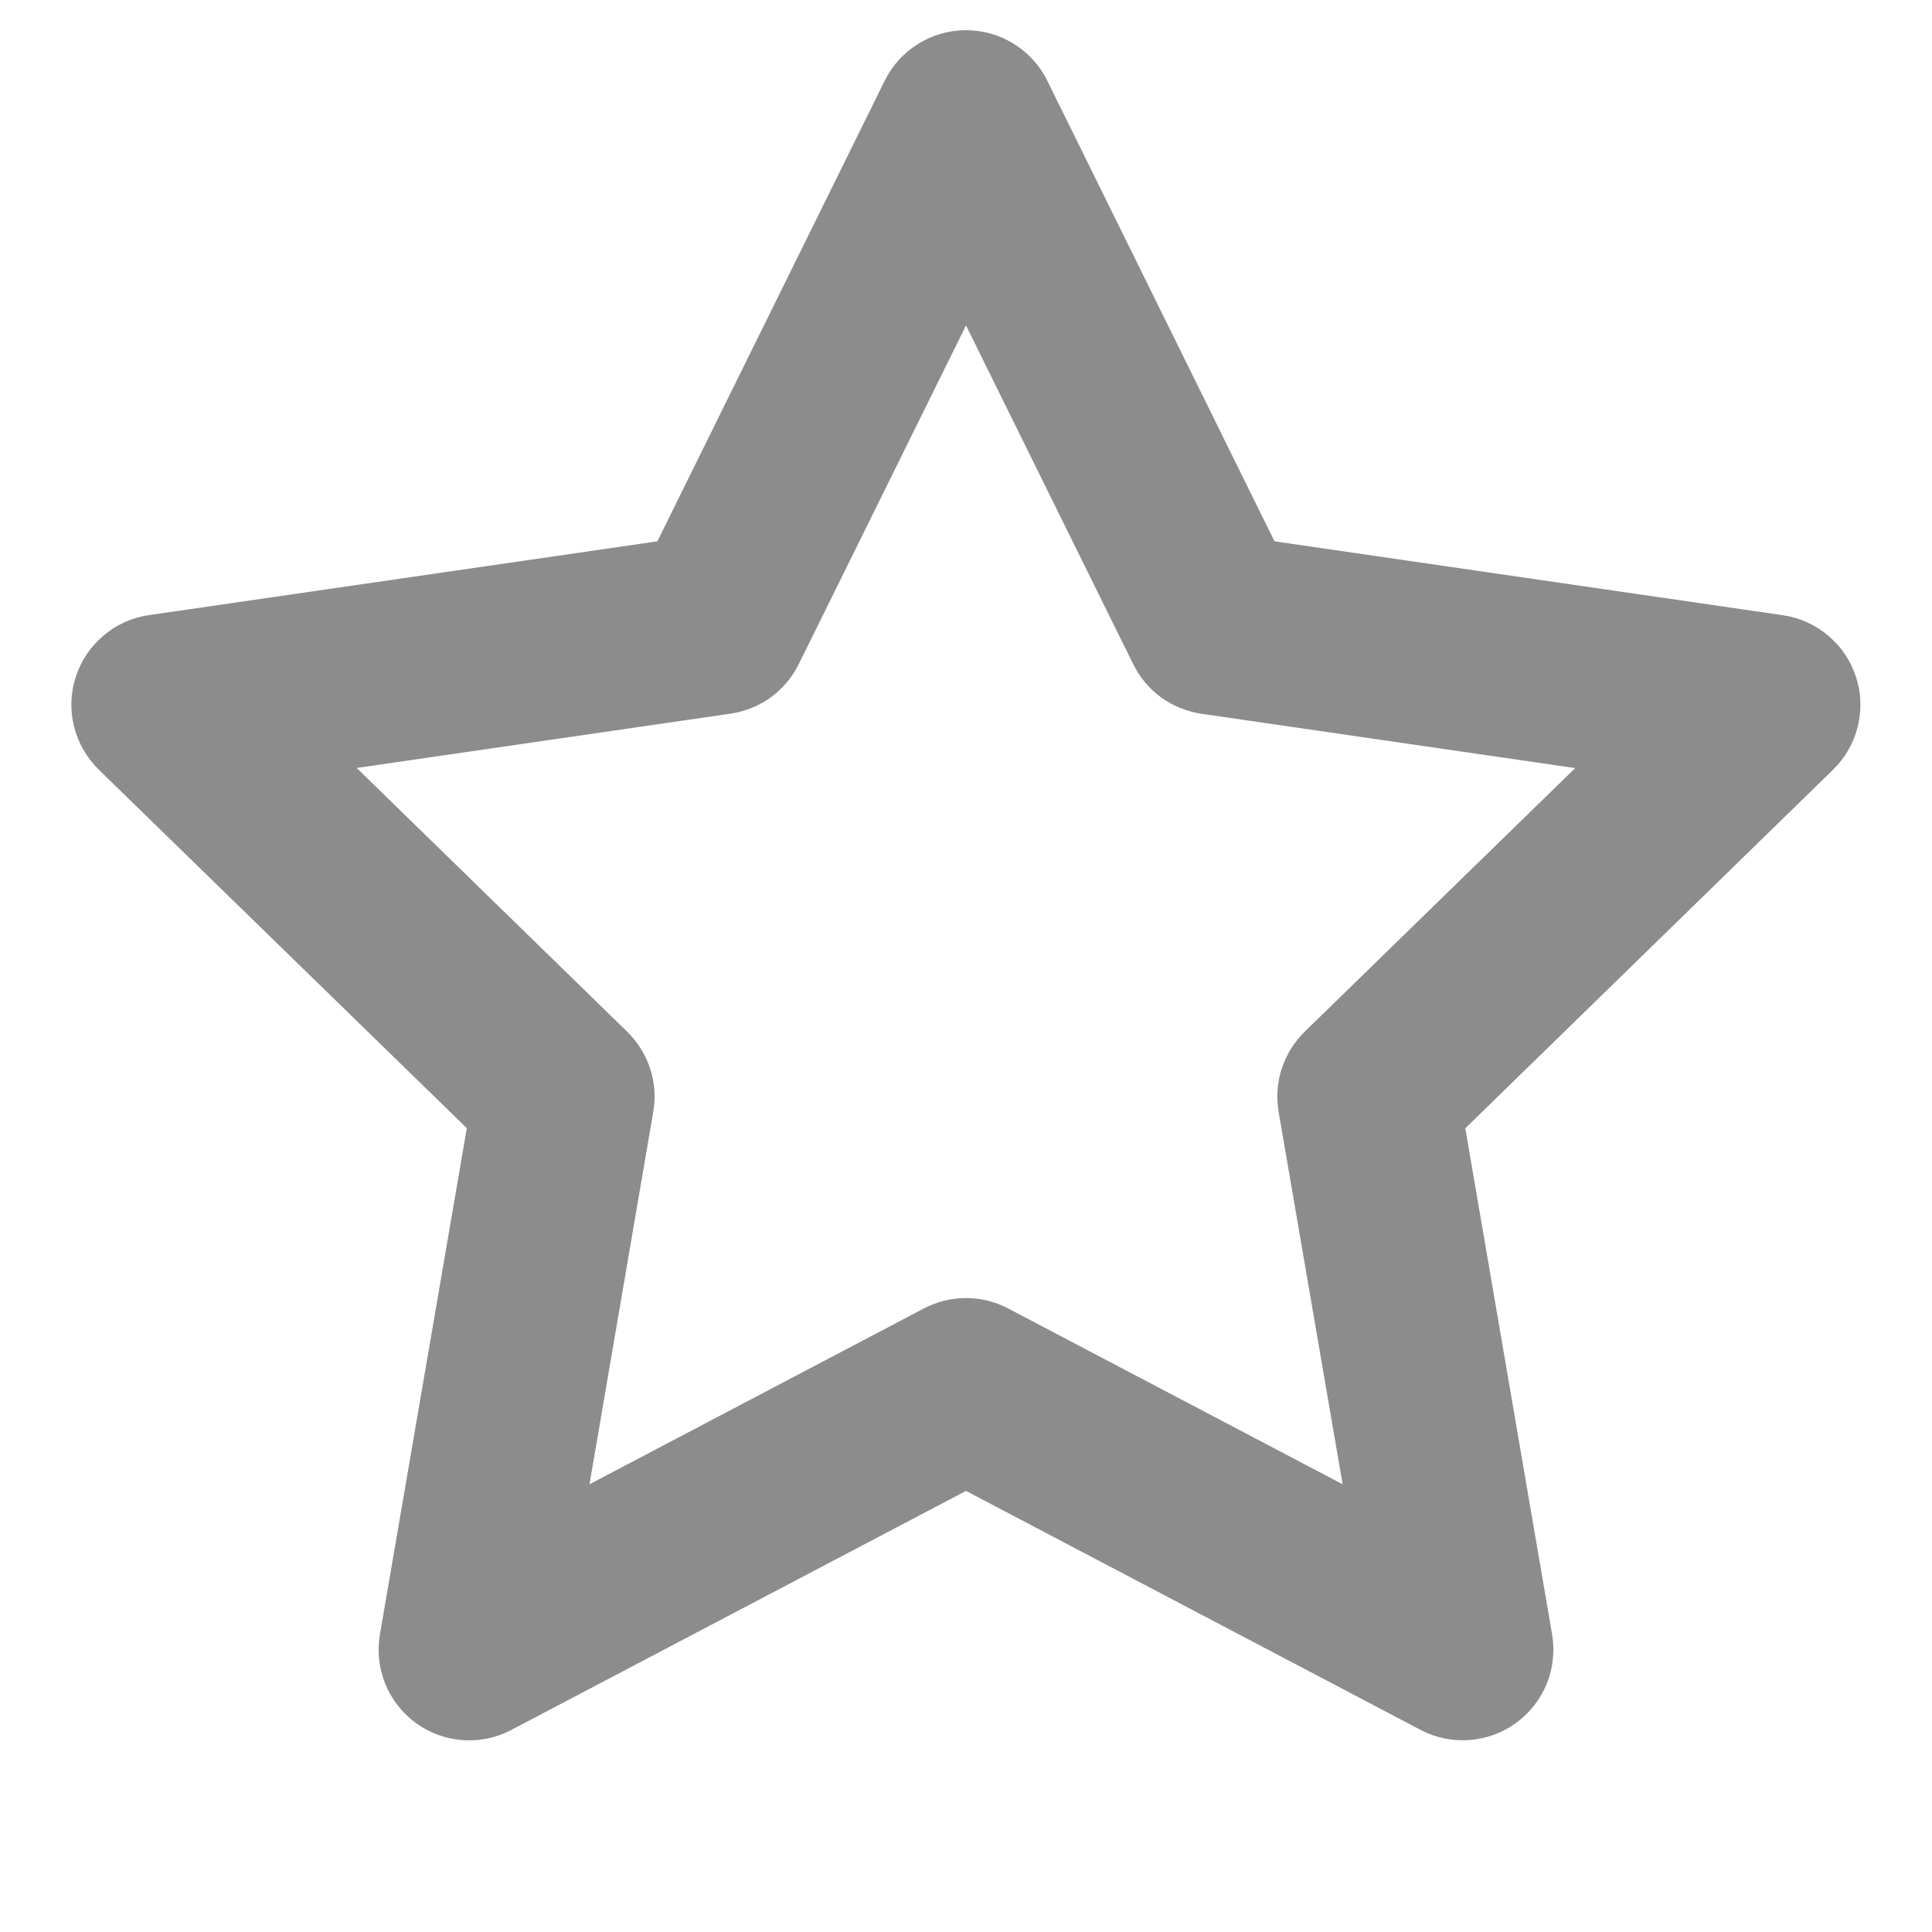
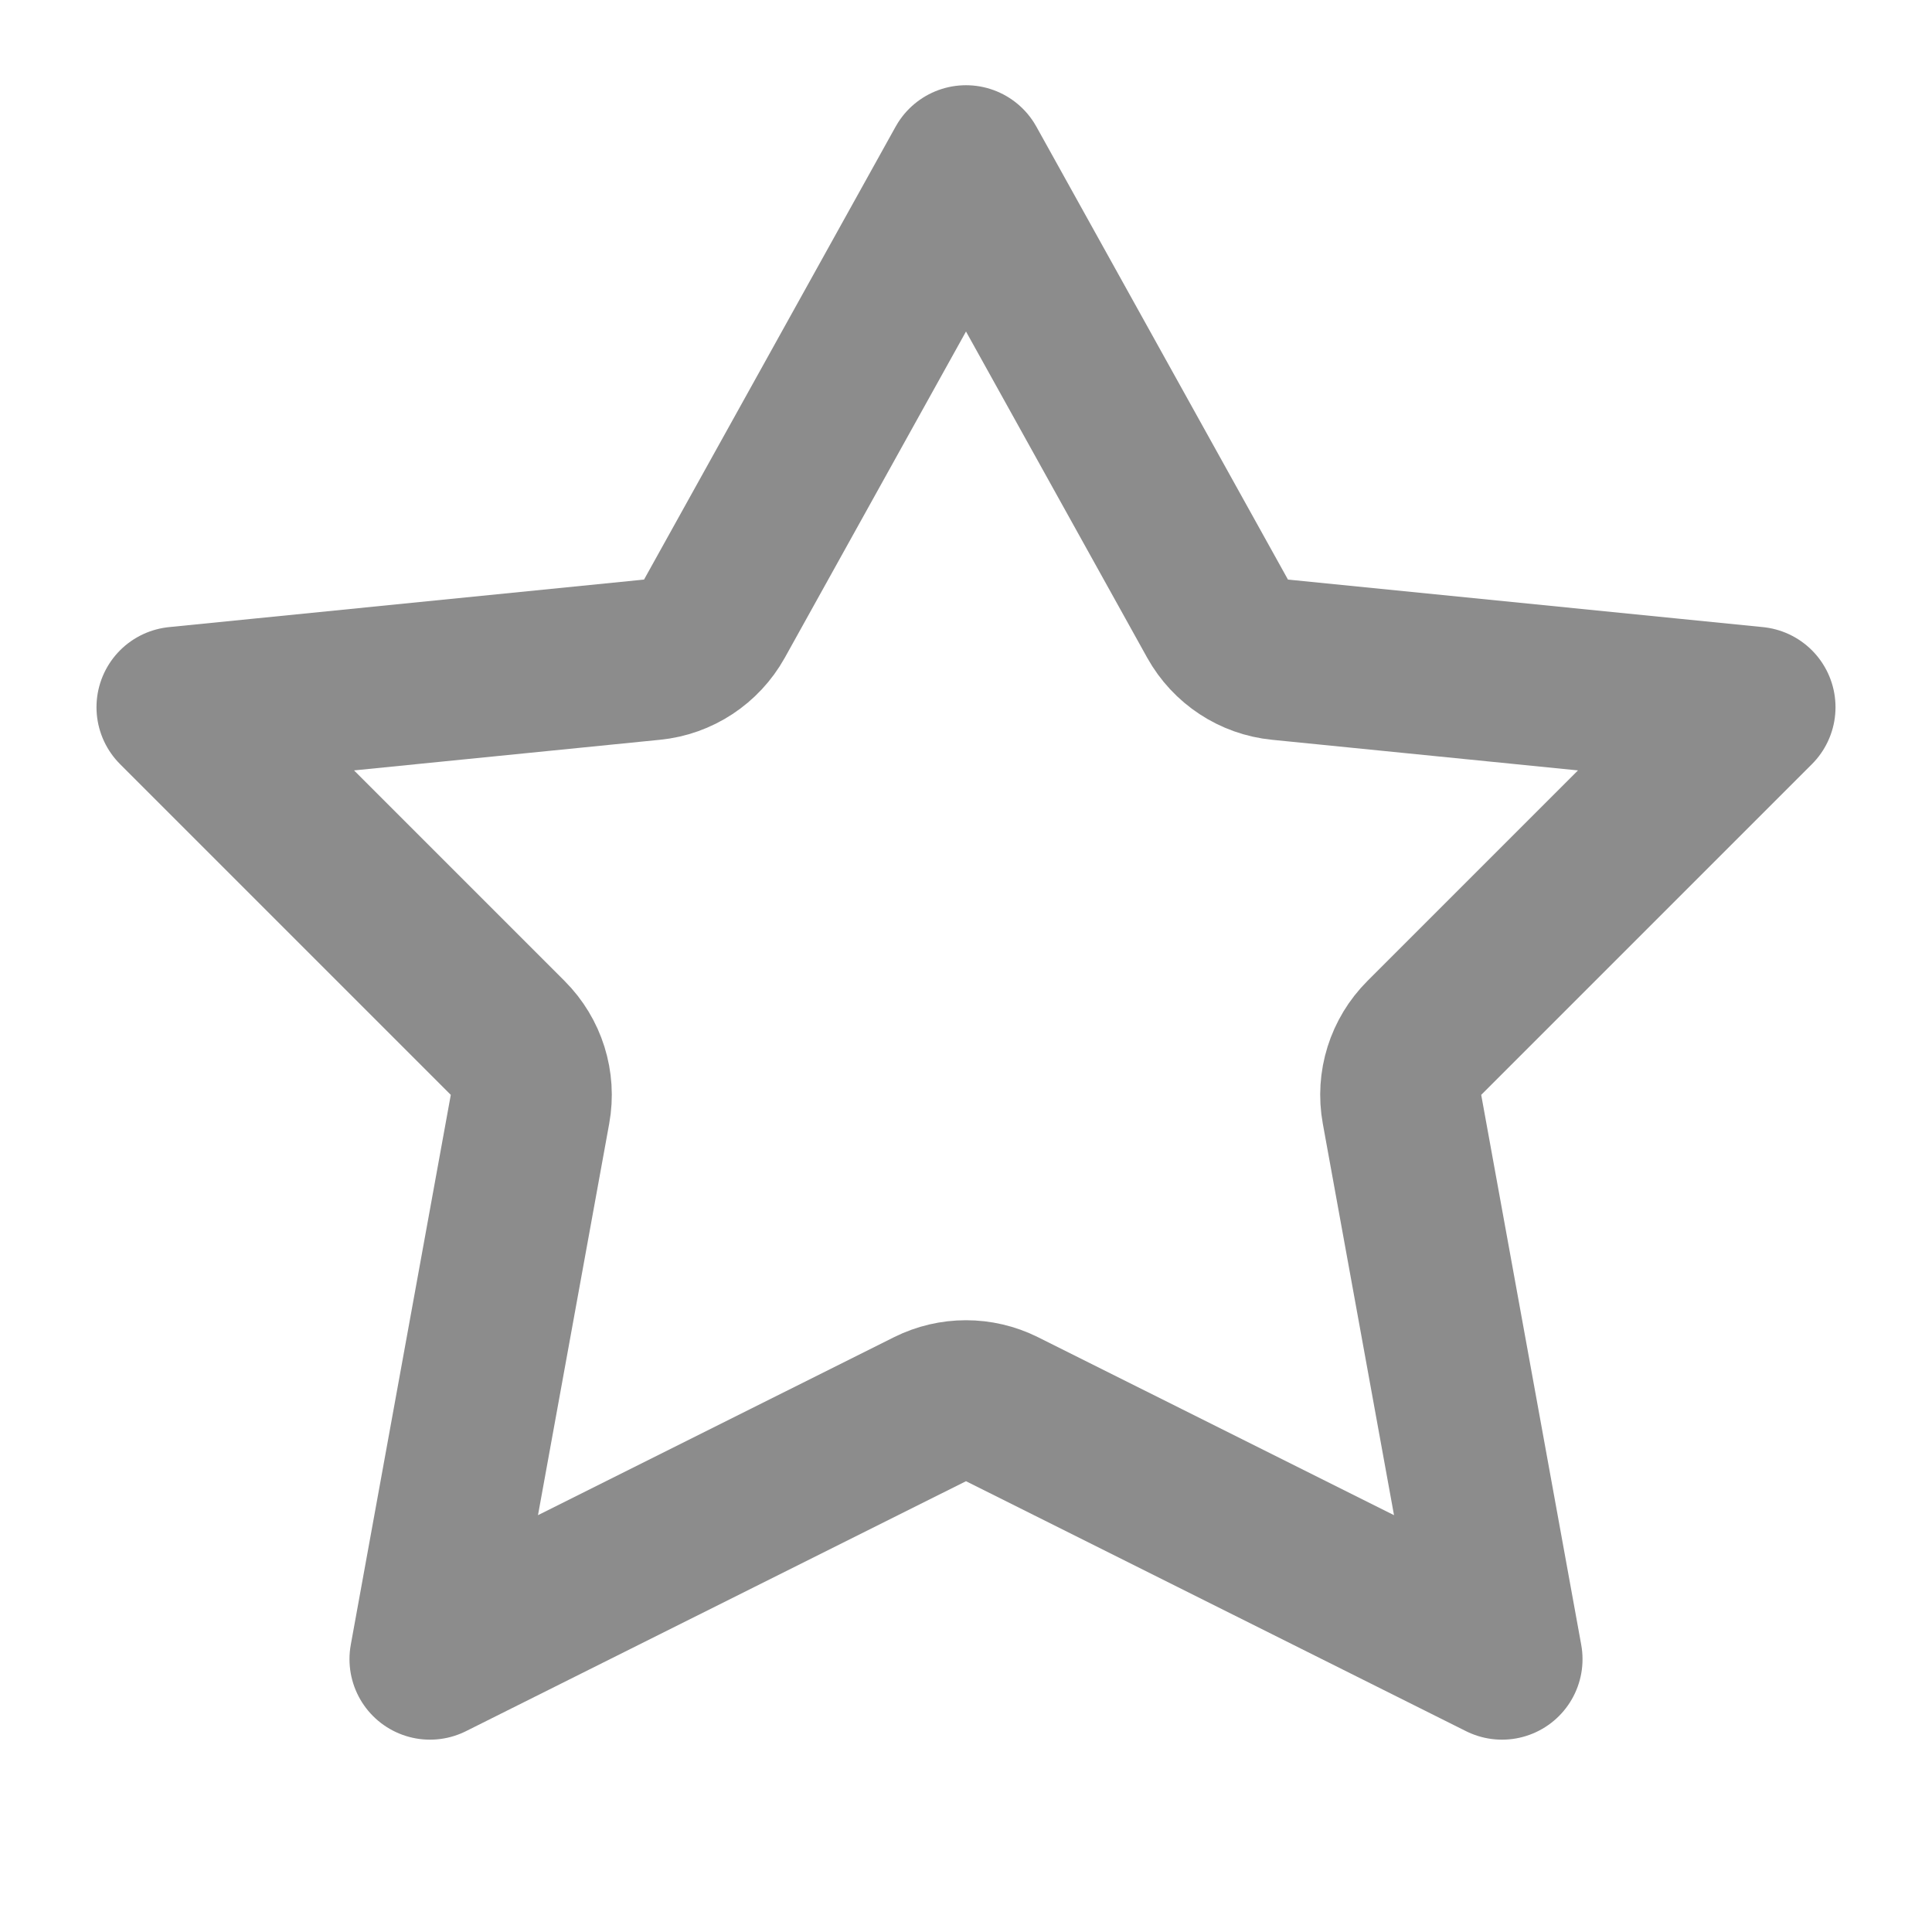
- <svg xmlns="http://www.w3.org/2000/svg" width="16" height="16" viewBox="0 0 16 16" fill="none">
-   <path d="M8 0.25C8.14 0.25 8.277 0.289 8.396 0.363C8.515 0.437 8.611 0.542 8.673 0.668L10.555 4.483L14.765 5.095C14.903 5.115 15.034 5.174 15.14 5.264C15.248 5.354 15.327 5.472 15.37 5.605C15.414 5.738 15.419 5.881 15.385 6.017C15.352 6.152 15.281 6.276 15.181 6.374L12.135 9.344L12.854 13.536C12.877 13.674 12.862 13.815 12.809 13.945C12.756 14.074 12.668 14.187 12.555 14.269C12.442 14.351 12.308 14.4 12.169 14.41C12.03 14.421 11.89 14.392 11.766 14.327L8 12.347L4.234 14.327C4.11 14.392 3.971 14.421 3.831 14.411C3.692 14.401 3.558 14.352 3.445 14.27C3.332 14.188 3.244 14.075 3.191 13.946C3.138 13.816 3.123 13.675 3.146 13.537L3.866 9.343L0.818 6.374C0.718 6.276 0.647 6.152 0.613 6.016C0.579 5.88 0.584 5.738 0.628 5.605C0.671 5.471 0.751 5.353 0.858 5.263C0.965 5.172 1.095 5.114 1.234 5.094L5.444 4.483L7.327 0.668C7.389 0.542 7.485 0.437 7.604 0.363C7.723 0.289 7.86 0.25 8 0.25ZM8 2.695L6.615 5.5C6.561 5.609 6.482 5.703 6.384 5.775C6.285 5.846 6.171 5.892 6.051 5.91L2.954 6.36L5.194 8.544C5.281 8.629 5.346 8.734 5.384 8.849C5.422 8.965 5.431 9.088 5.41 9.208L4.882 12.292L7.651 10.836C7.759 10.779 7.878 10.75 8 10.75C8.122 10.75 8.241 10.779 8.349 10.836L11.119 12.292L10.589 9.208C10.569 9.088 10.577 8.965 10.615 8.849C10.653 8.734 10.718 8.629 10.805 8.544L13.045 6.361L9.949 5.911C9.829 5.893 9.715 5.847 9.616 5.776C9.518 5.704 9.439 5.61 9.385 5.501L8 2.695Z" fill="#8C8C8C" />
+ <svg xmlns="http://www.w3.org/2000/svg" width="18" height="18" viewBox="0 0 18 18" fill="none">
+   <path d="M9 1.544L11.344 5.764C11.464 5.979 11.681 6.122 11.925 6.146L16.351 6.589L13.27 9.67C13.096 9.844 13.018 10.092 13.062 10.334L13.994 15.458L9.335 13.129C9.124 13.024 8.876 13.024 8.665 13.129L4.006 15.458L4.938 10.334C4.982 10.092 4.904 9.844 4.73 9.67L1.649 6.589L6.075 6.146C6.319 6.122 6.536 5.979 6.656 5.764L9 1.544Z" stroke="#8C8C8C" stroke-width="1.5" stroke-linejoin="round" />
</svg>
